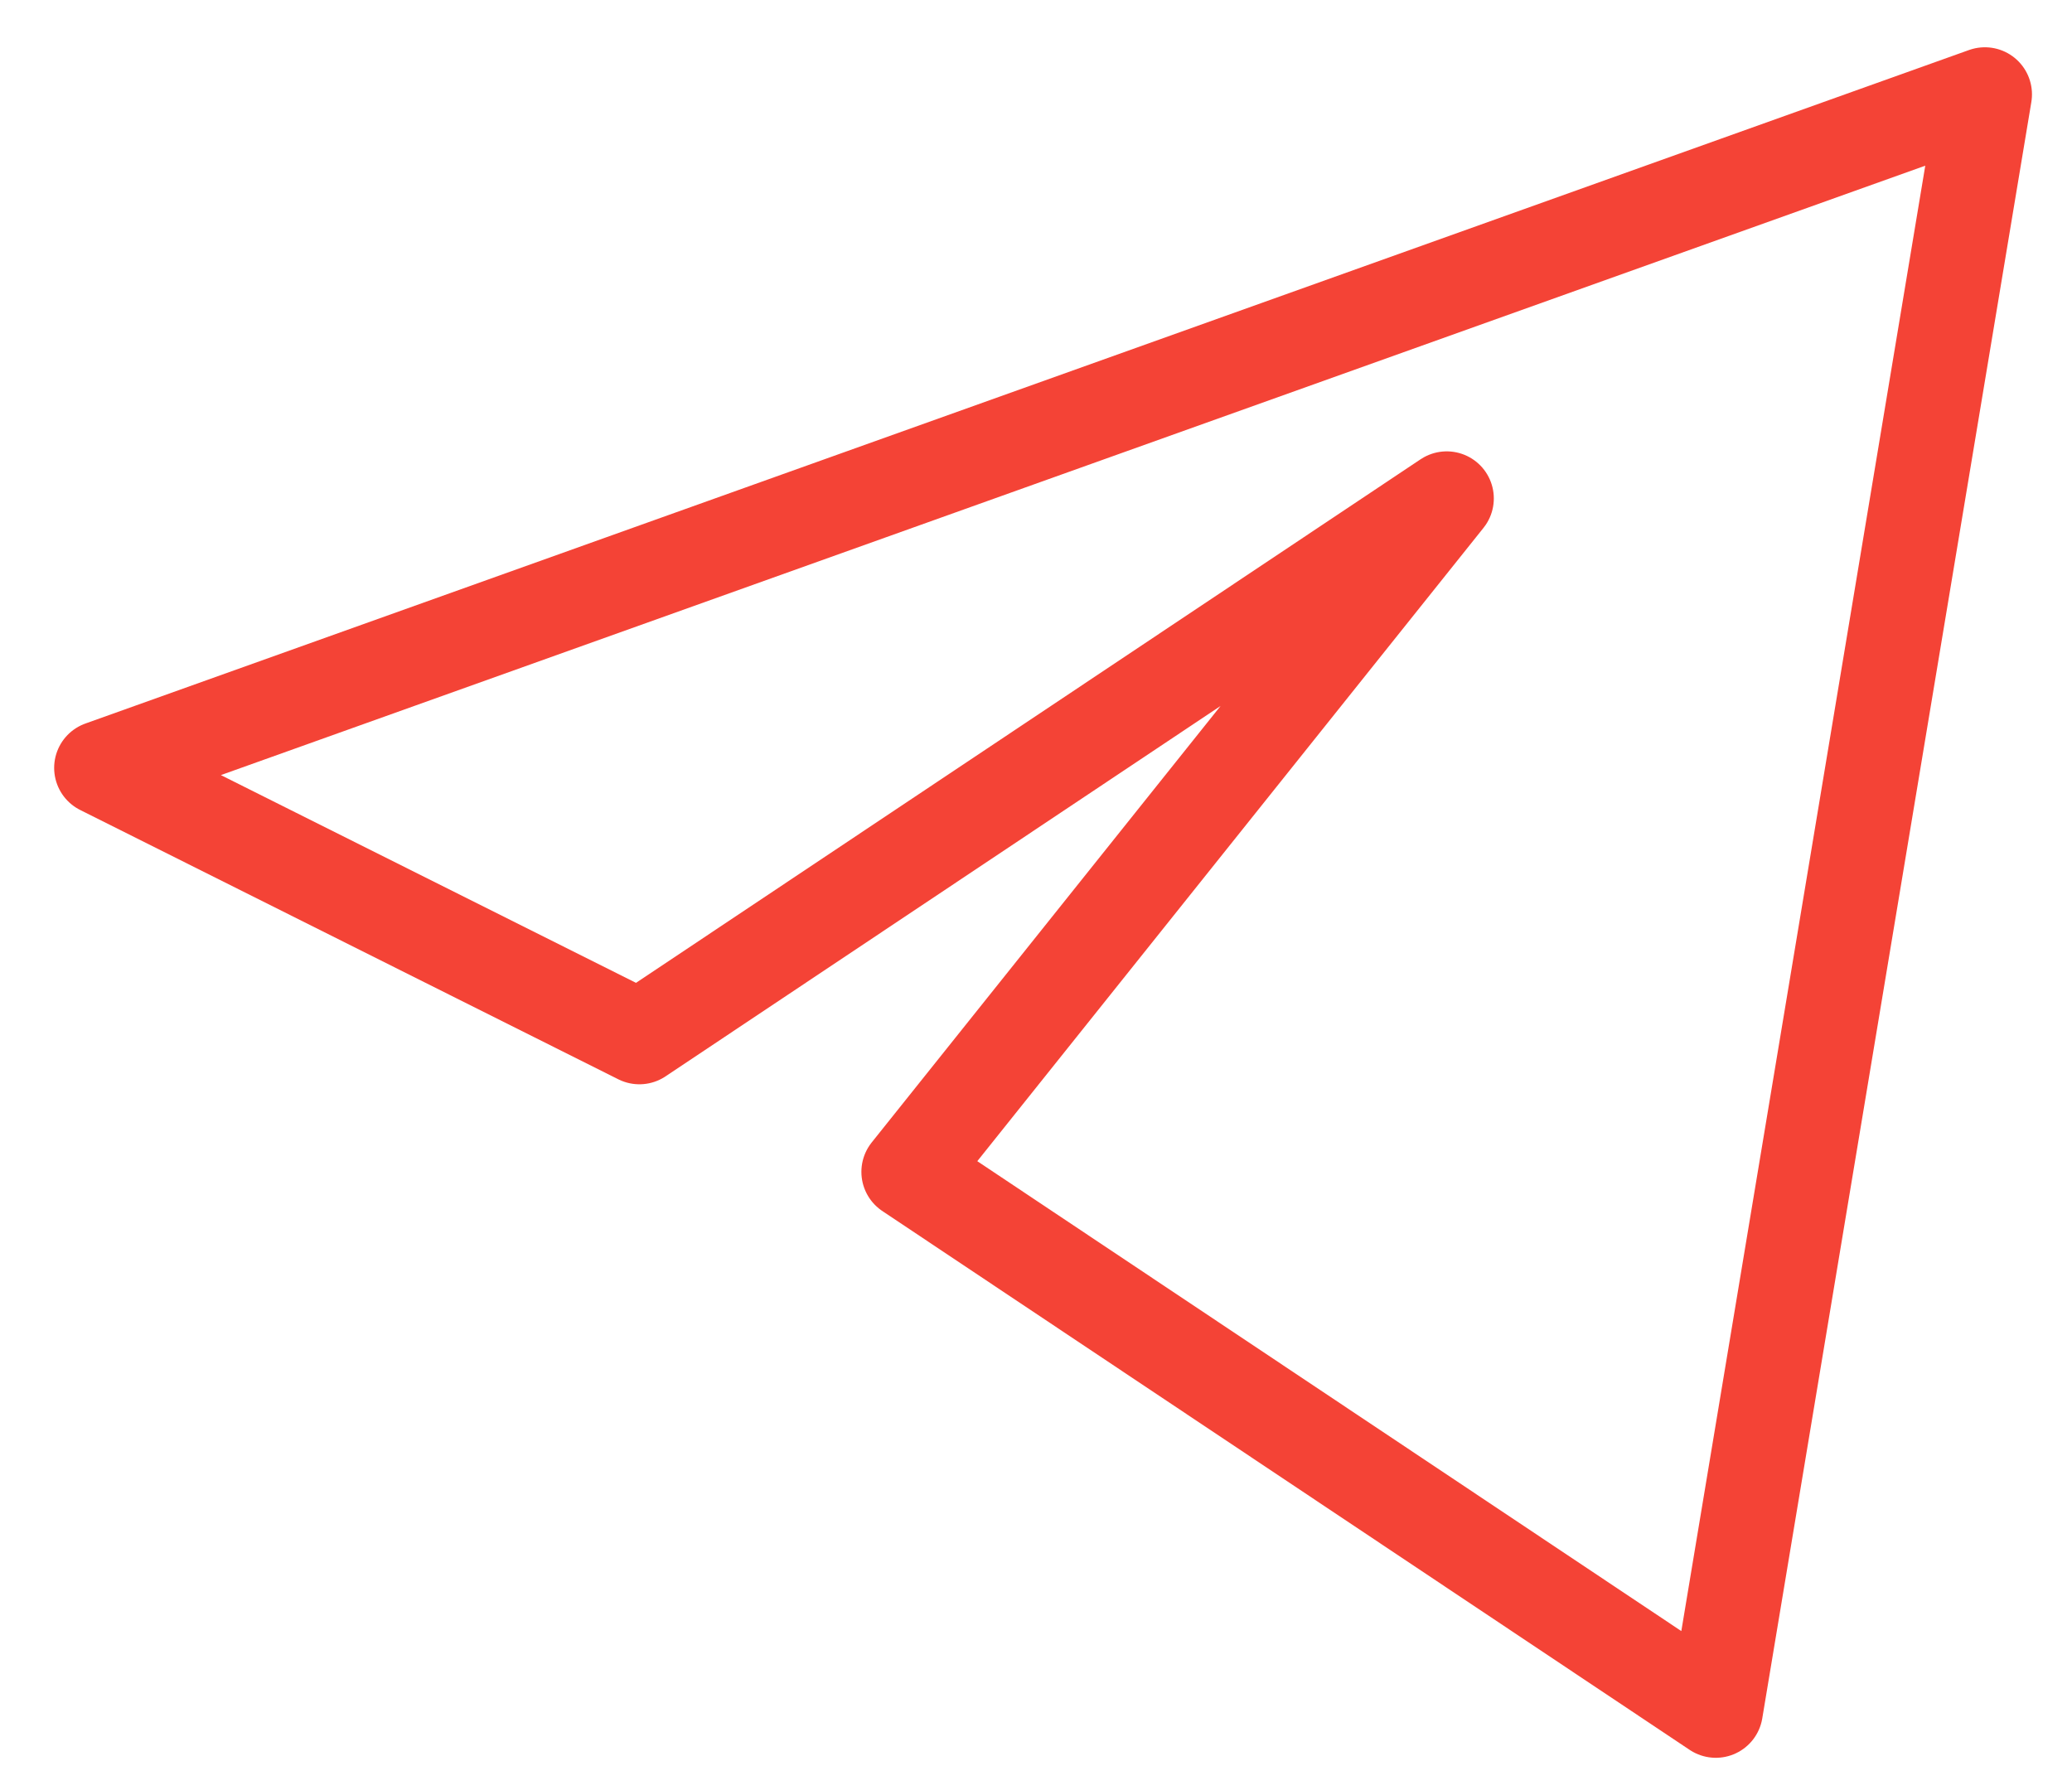
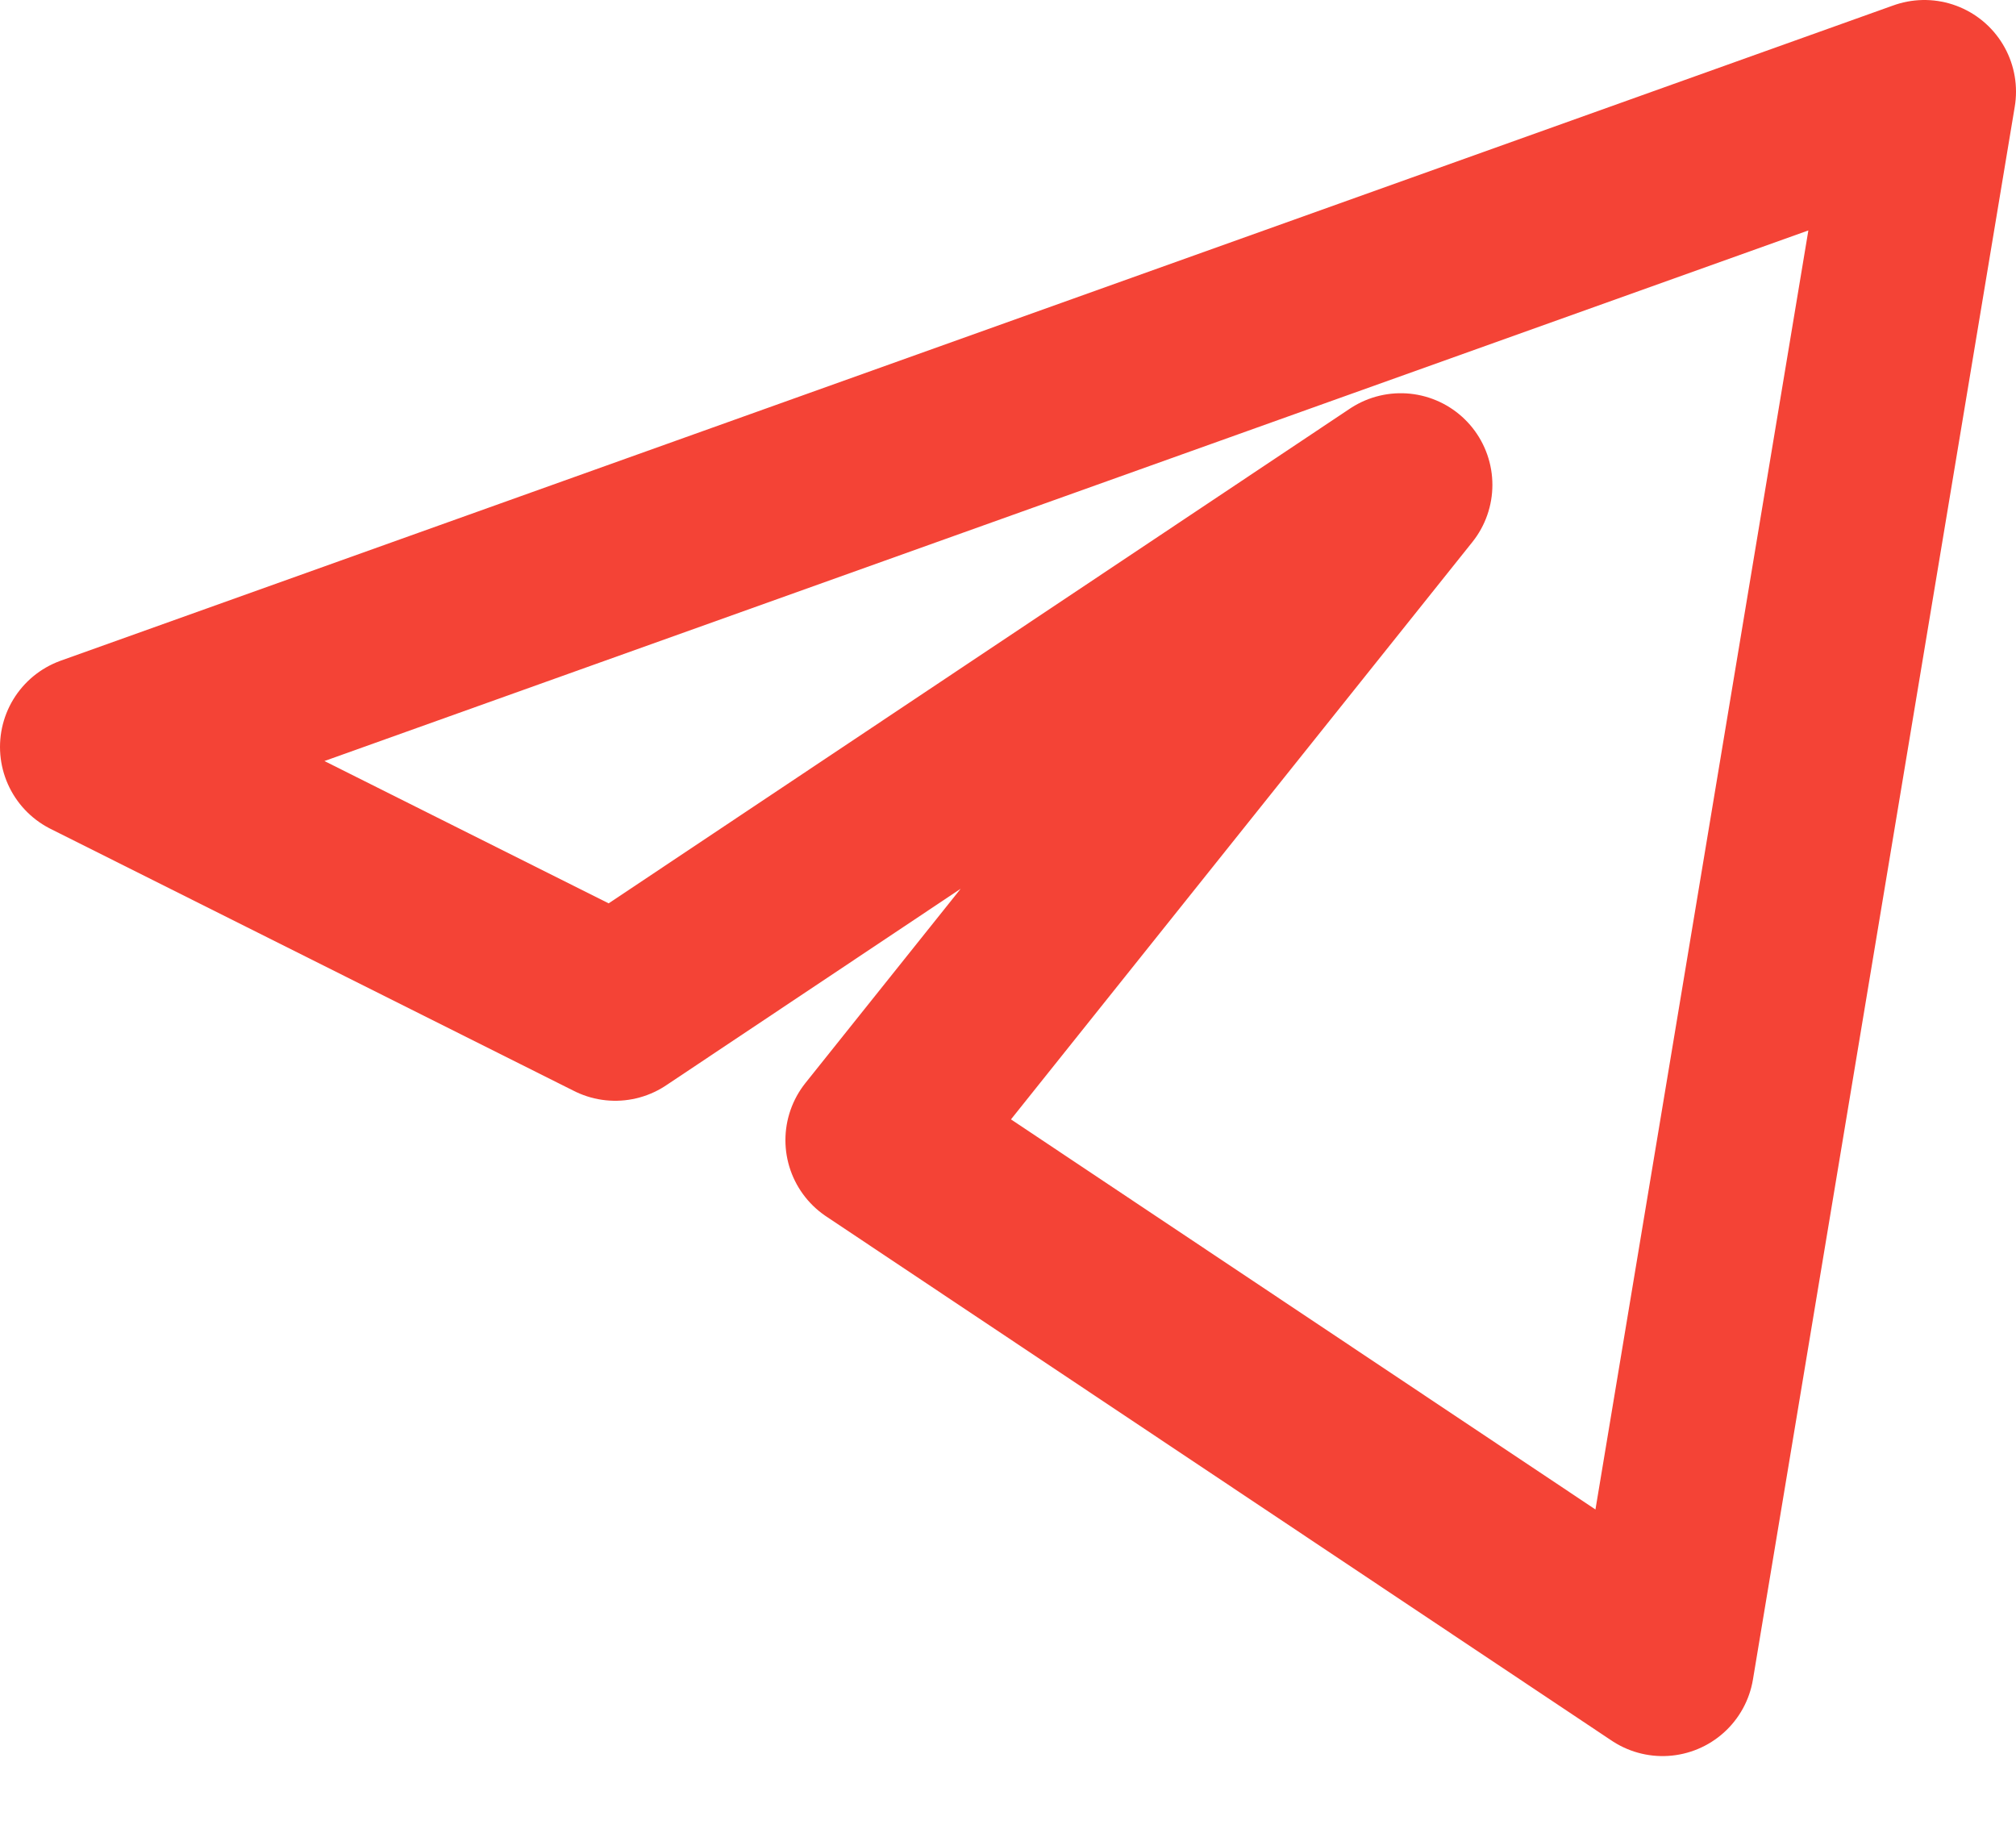
- <svg xmlns="http://www.w3.org/2000/svg" width="22" height="19" viewBox="0 0 22 19" fill="none">
-   <path d="M21.075 1.002L1.075 8.154L6.789 11.014L15.361 5.293L9.646 12.444L18.218 18.166L21.075 1.002Z" stroke="#F44336" stroke-linejoin="round" />
+ <svg xmlns="http://www.w3.org/2000/svg" width="22" height="20" viewBox="0 0 22 20" fill="none">
+   <path d="M21 1L1 8.151L6.714 11.012L15.286 5.291L9.571 12.442L18.143 18.163L21 1Z" stroke="#F44336" stroke-width="2" stroke-linejoin="round" />
</svg>
